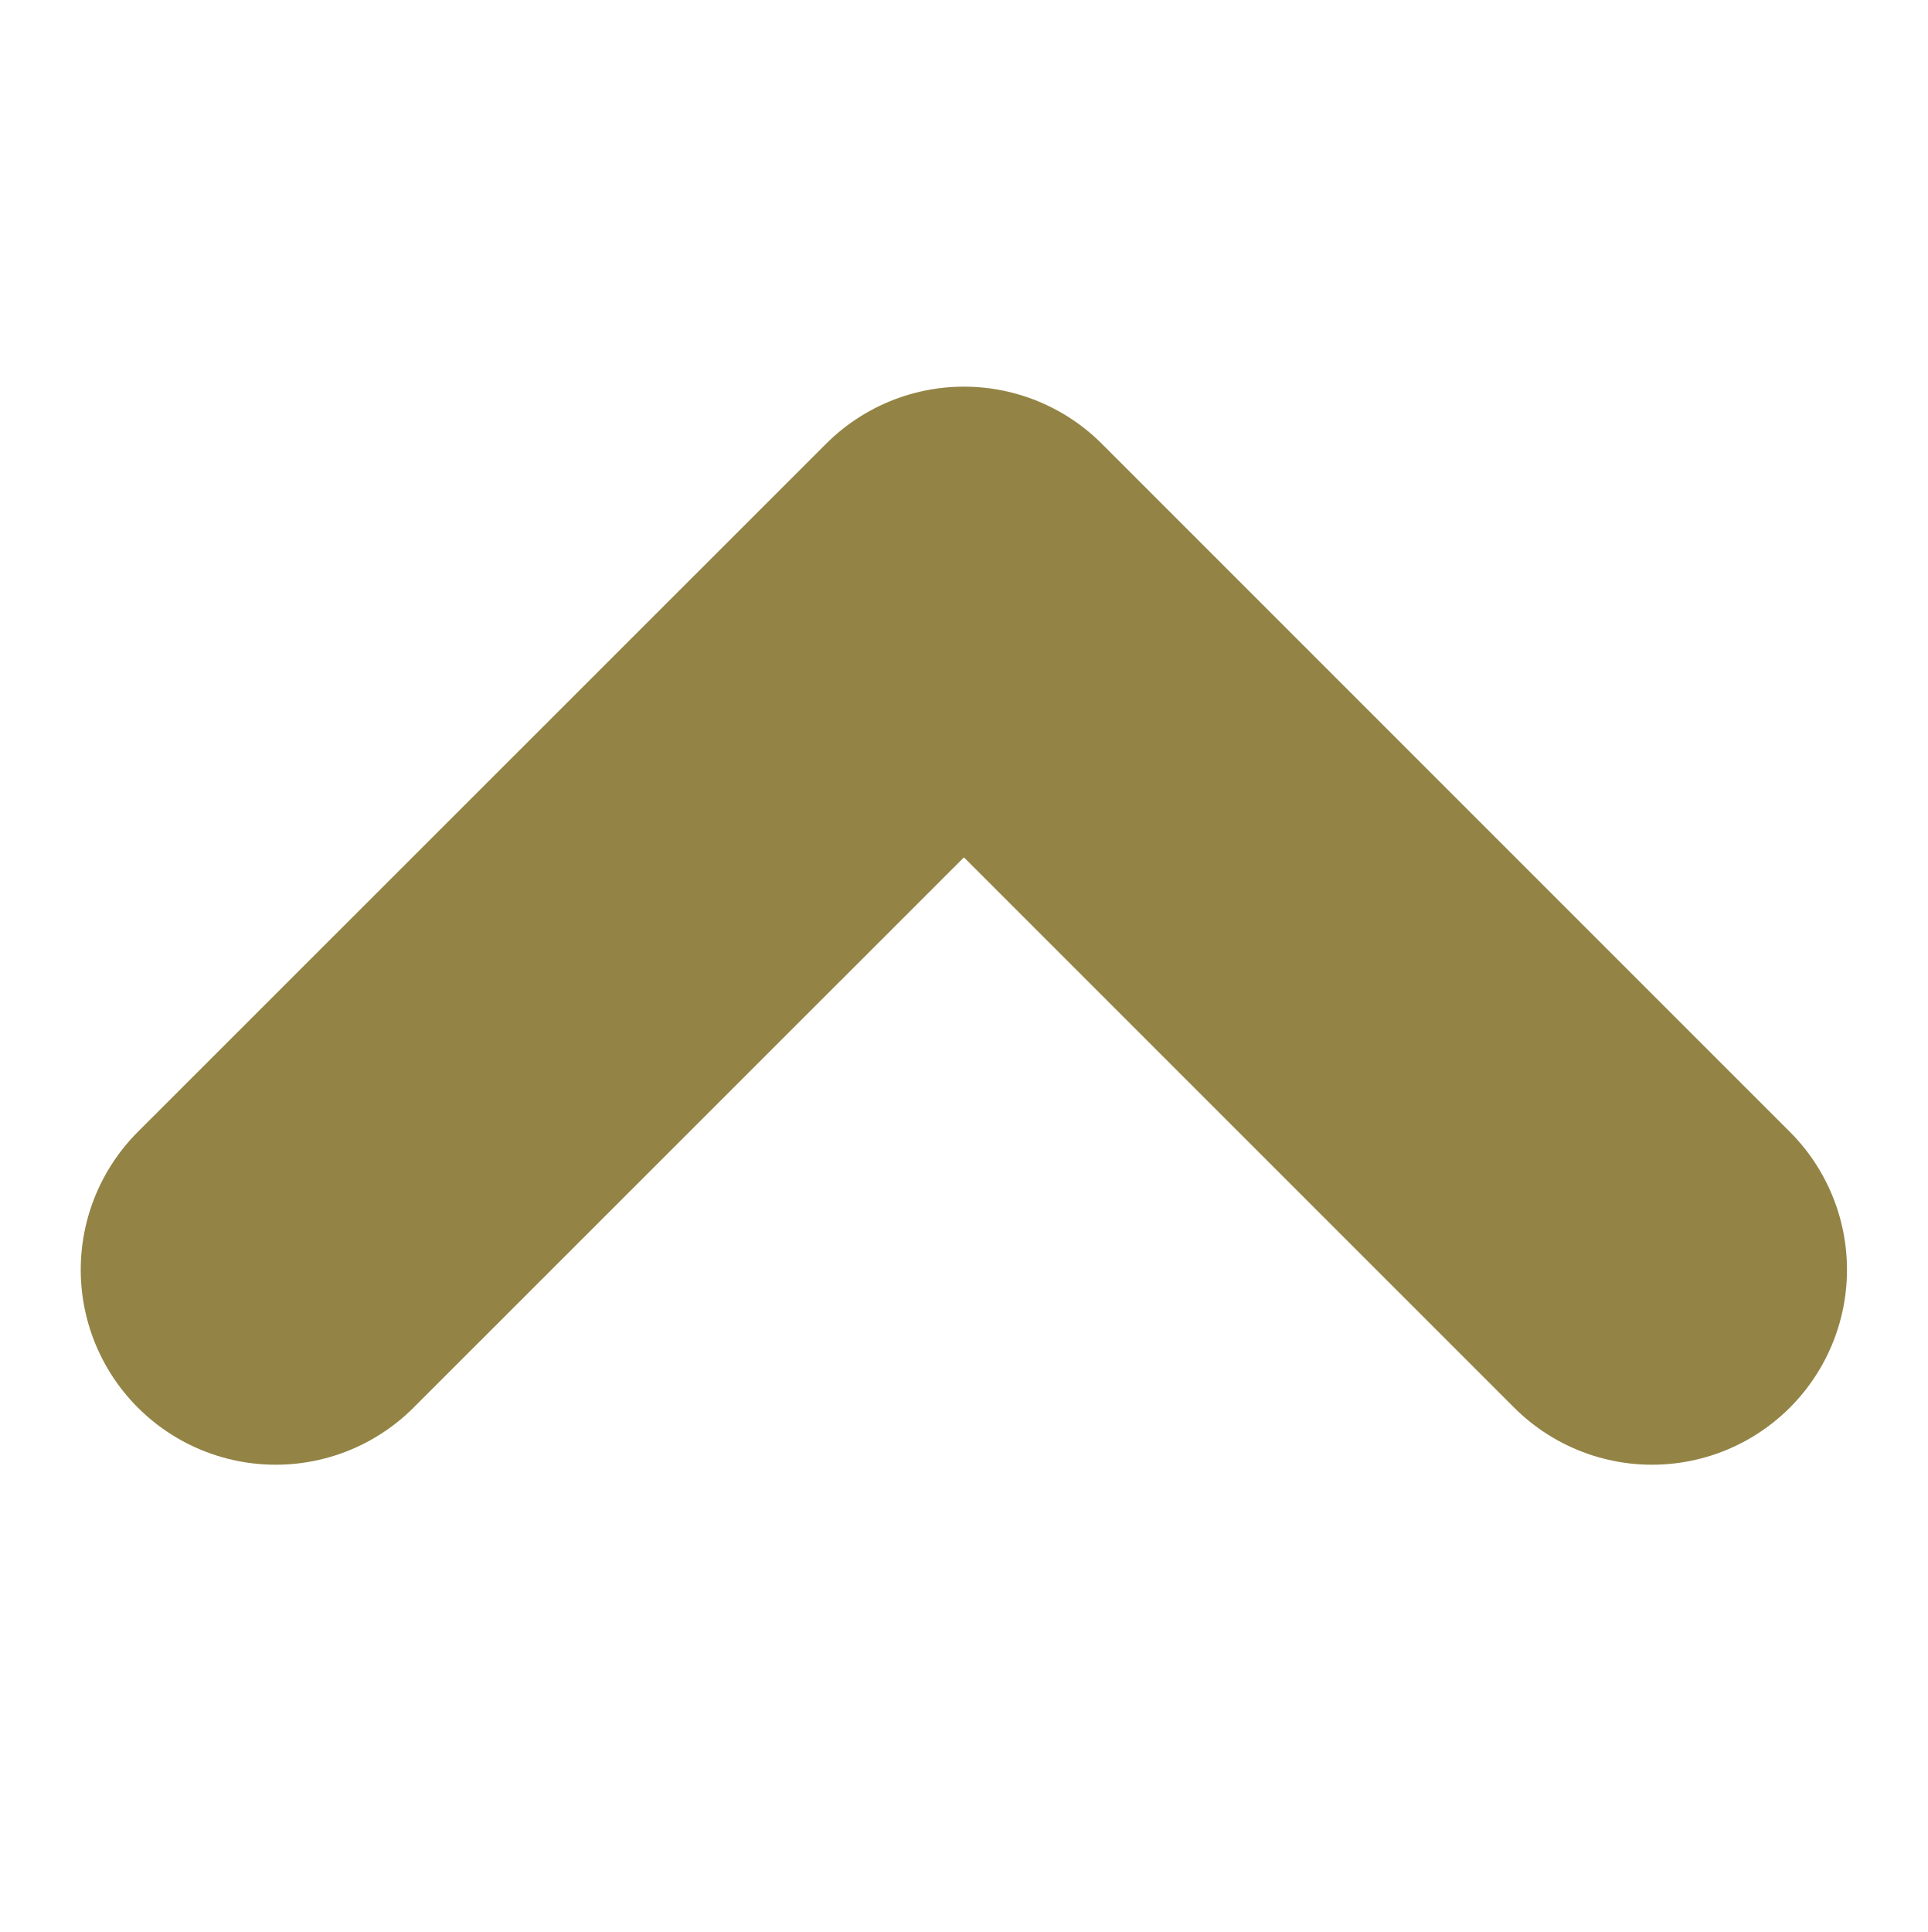
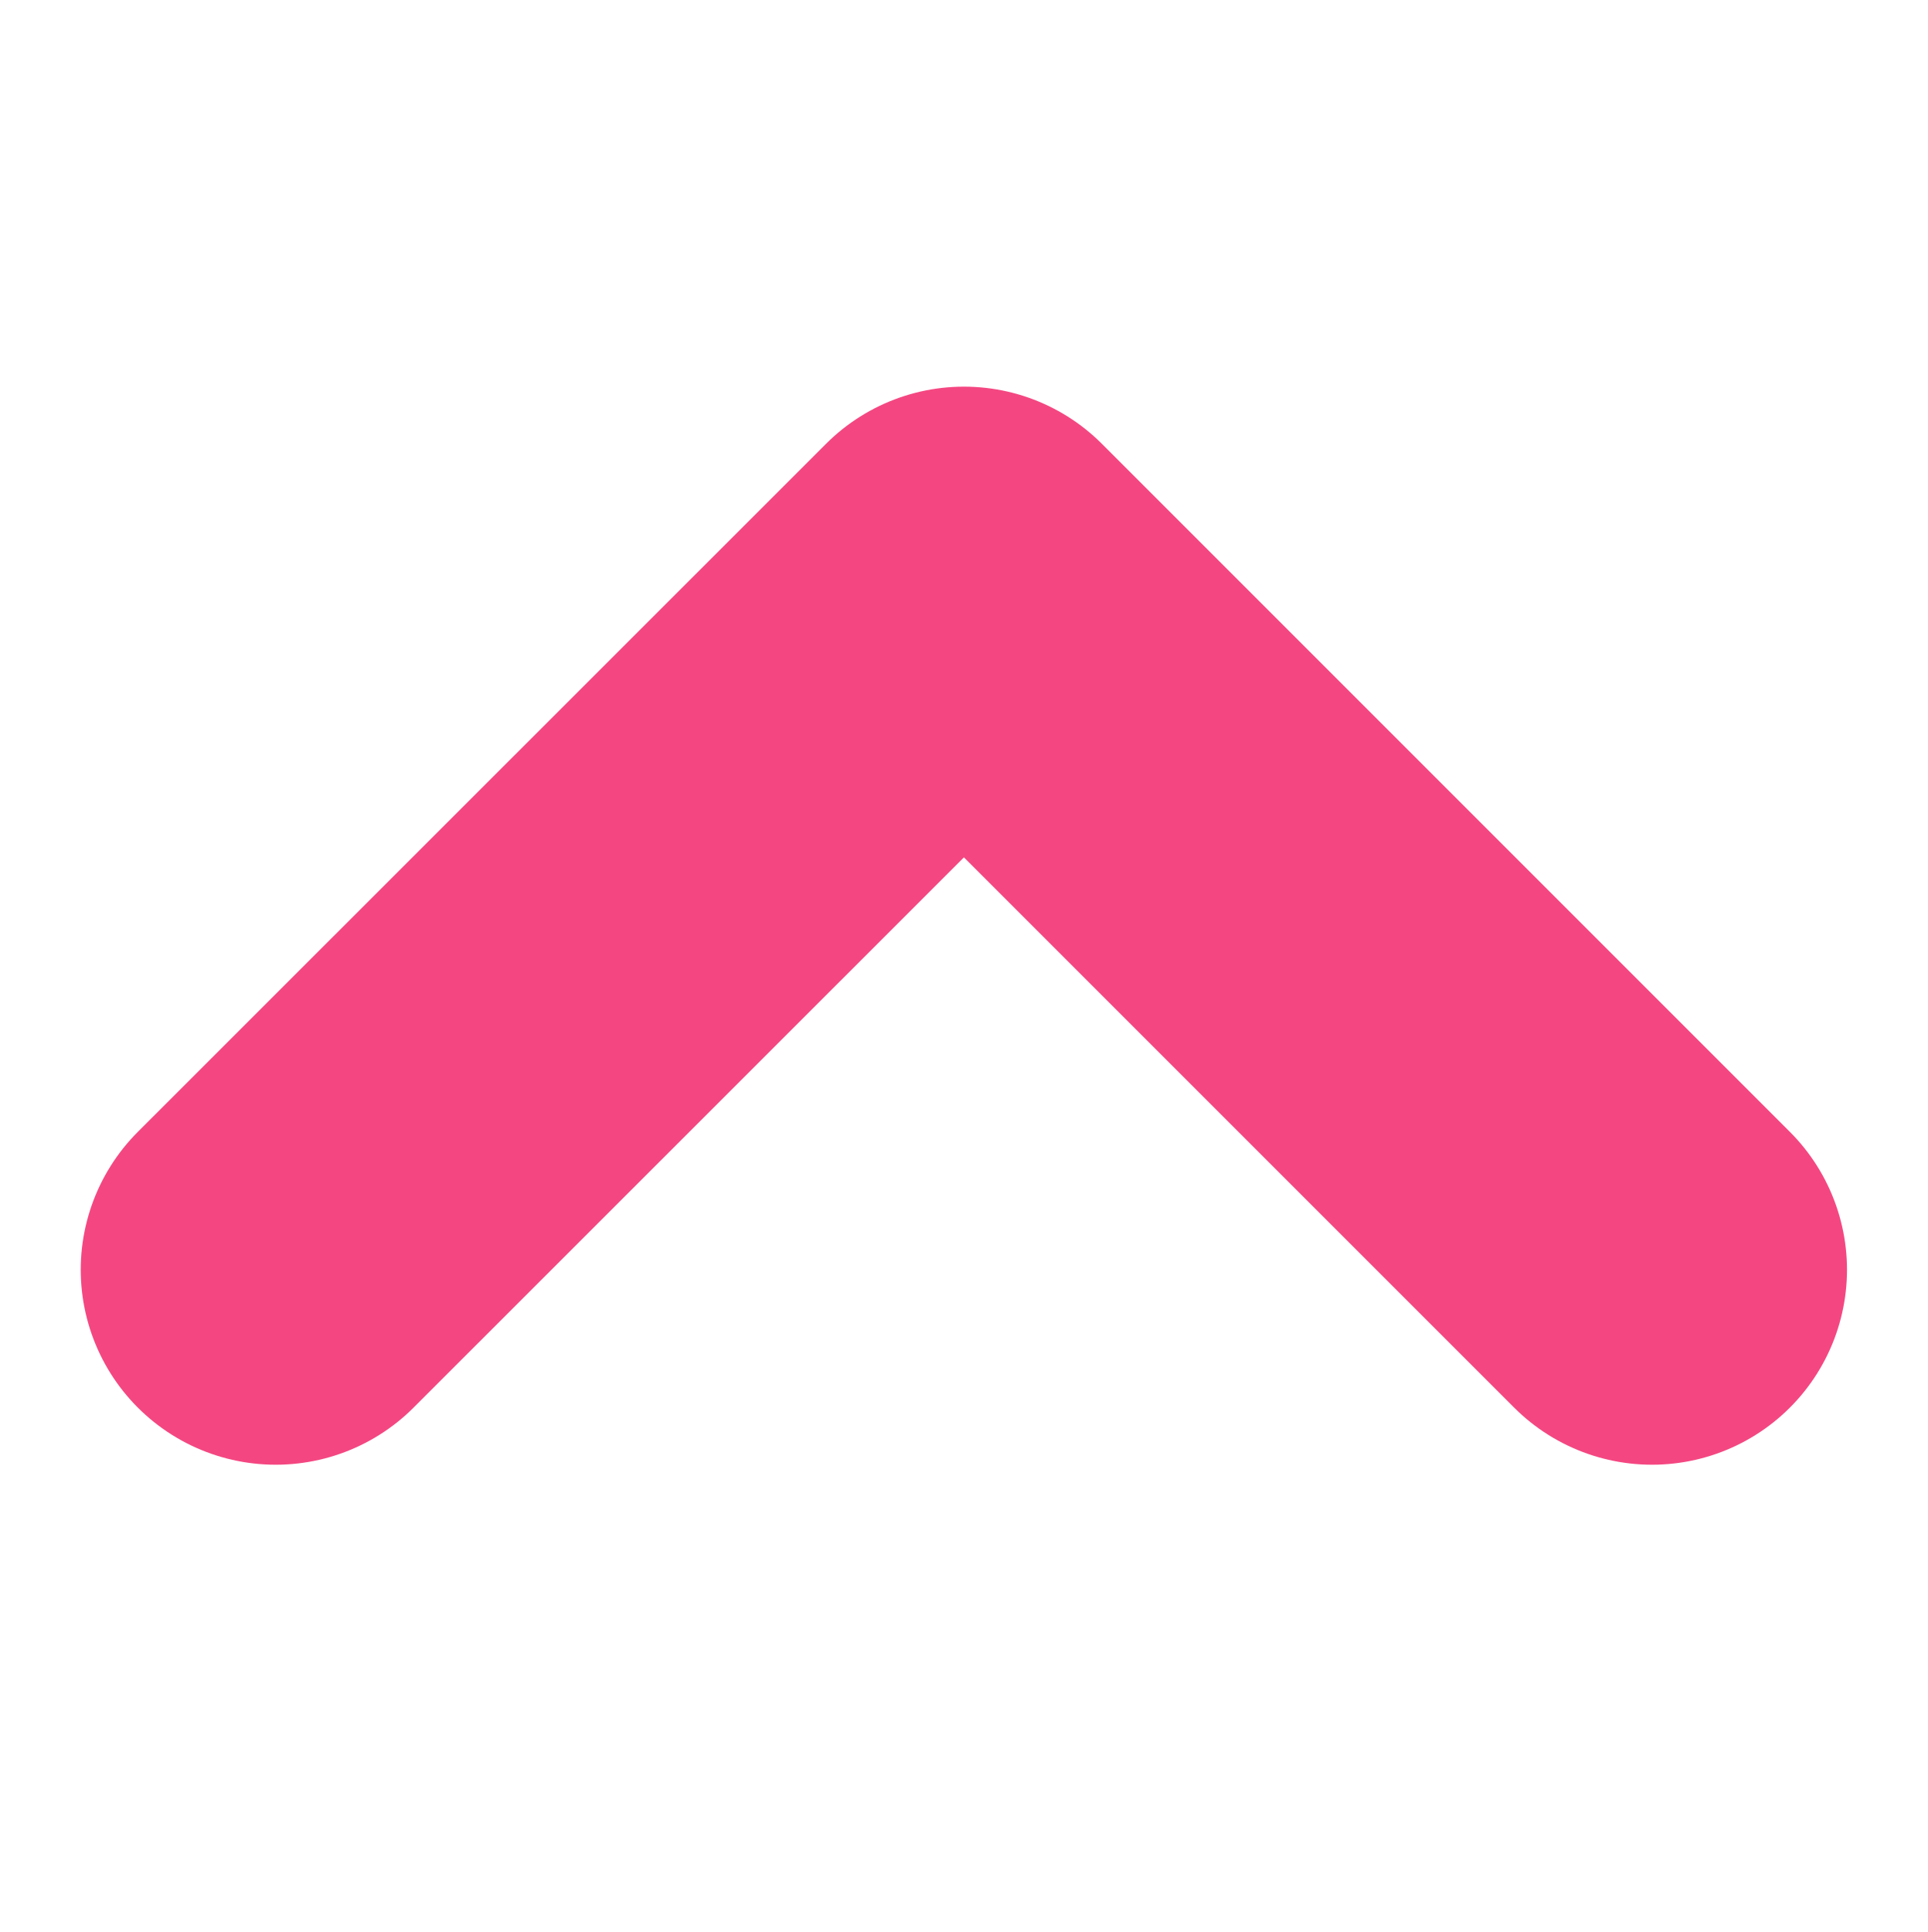
<svg xmlns="http://www.w3.org/2000/svg" width="25.887" height="25.943" viewBox="0 0 9.887 5.943">
-   <path id="Path_157" data-name="Path 157" d="M6502.544,2805l3.529,3.53-3.529,3.529" transform="translate(-2803.586 6507.073) rotate(-90)" fill="none" stroke="#938446" stroke-linecap="round" stroke-linejoin="round" stroke-width="2" />
+   <path id="Path_157" data-name="Path 157" d="M6502.544,2805l3.529,3.53-3.529,3.529" transform="translate(-2803.586 6507.073) rotate(-90)" fill="none" stroke="#F44781" stroke-linecap="round" stroke-linejoin="round" stroke-width="2" />
</svg>
